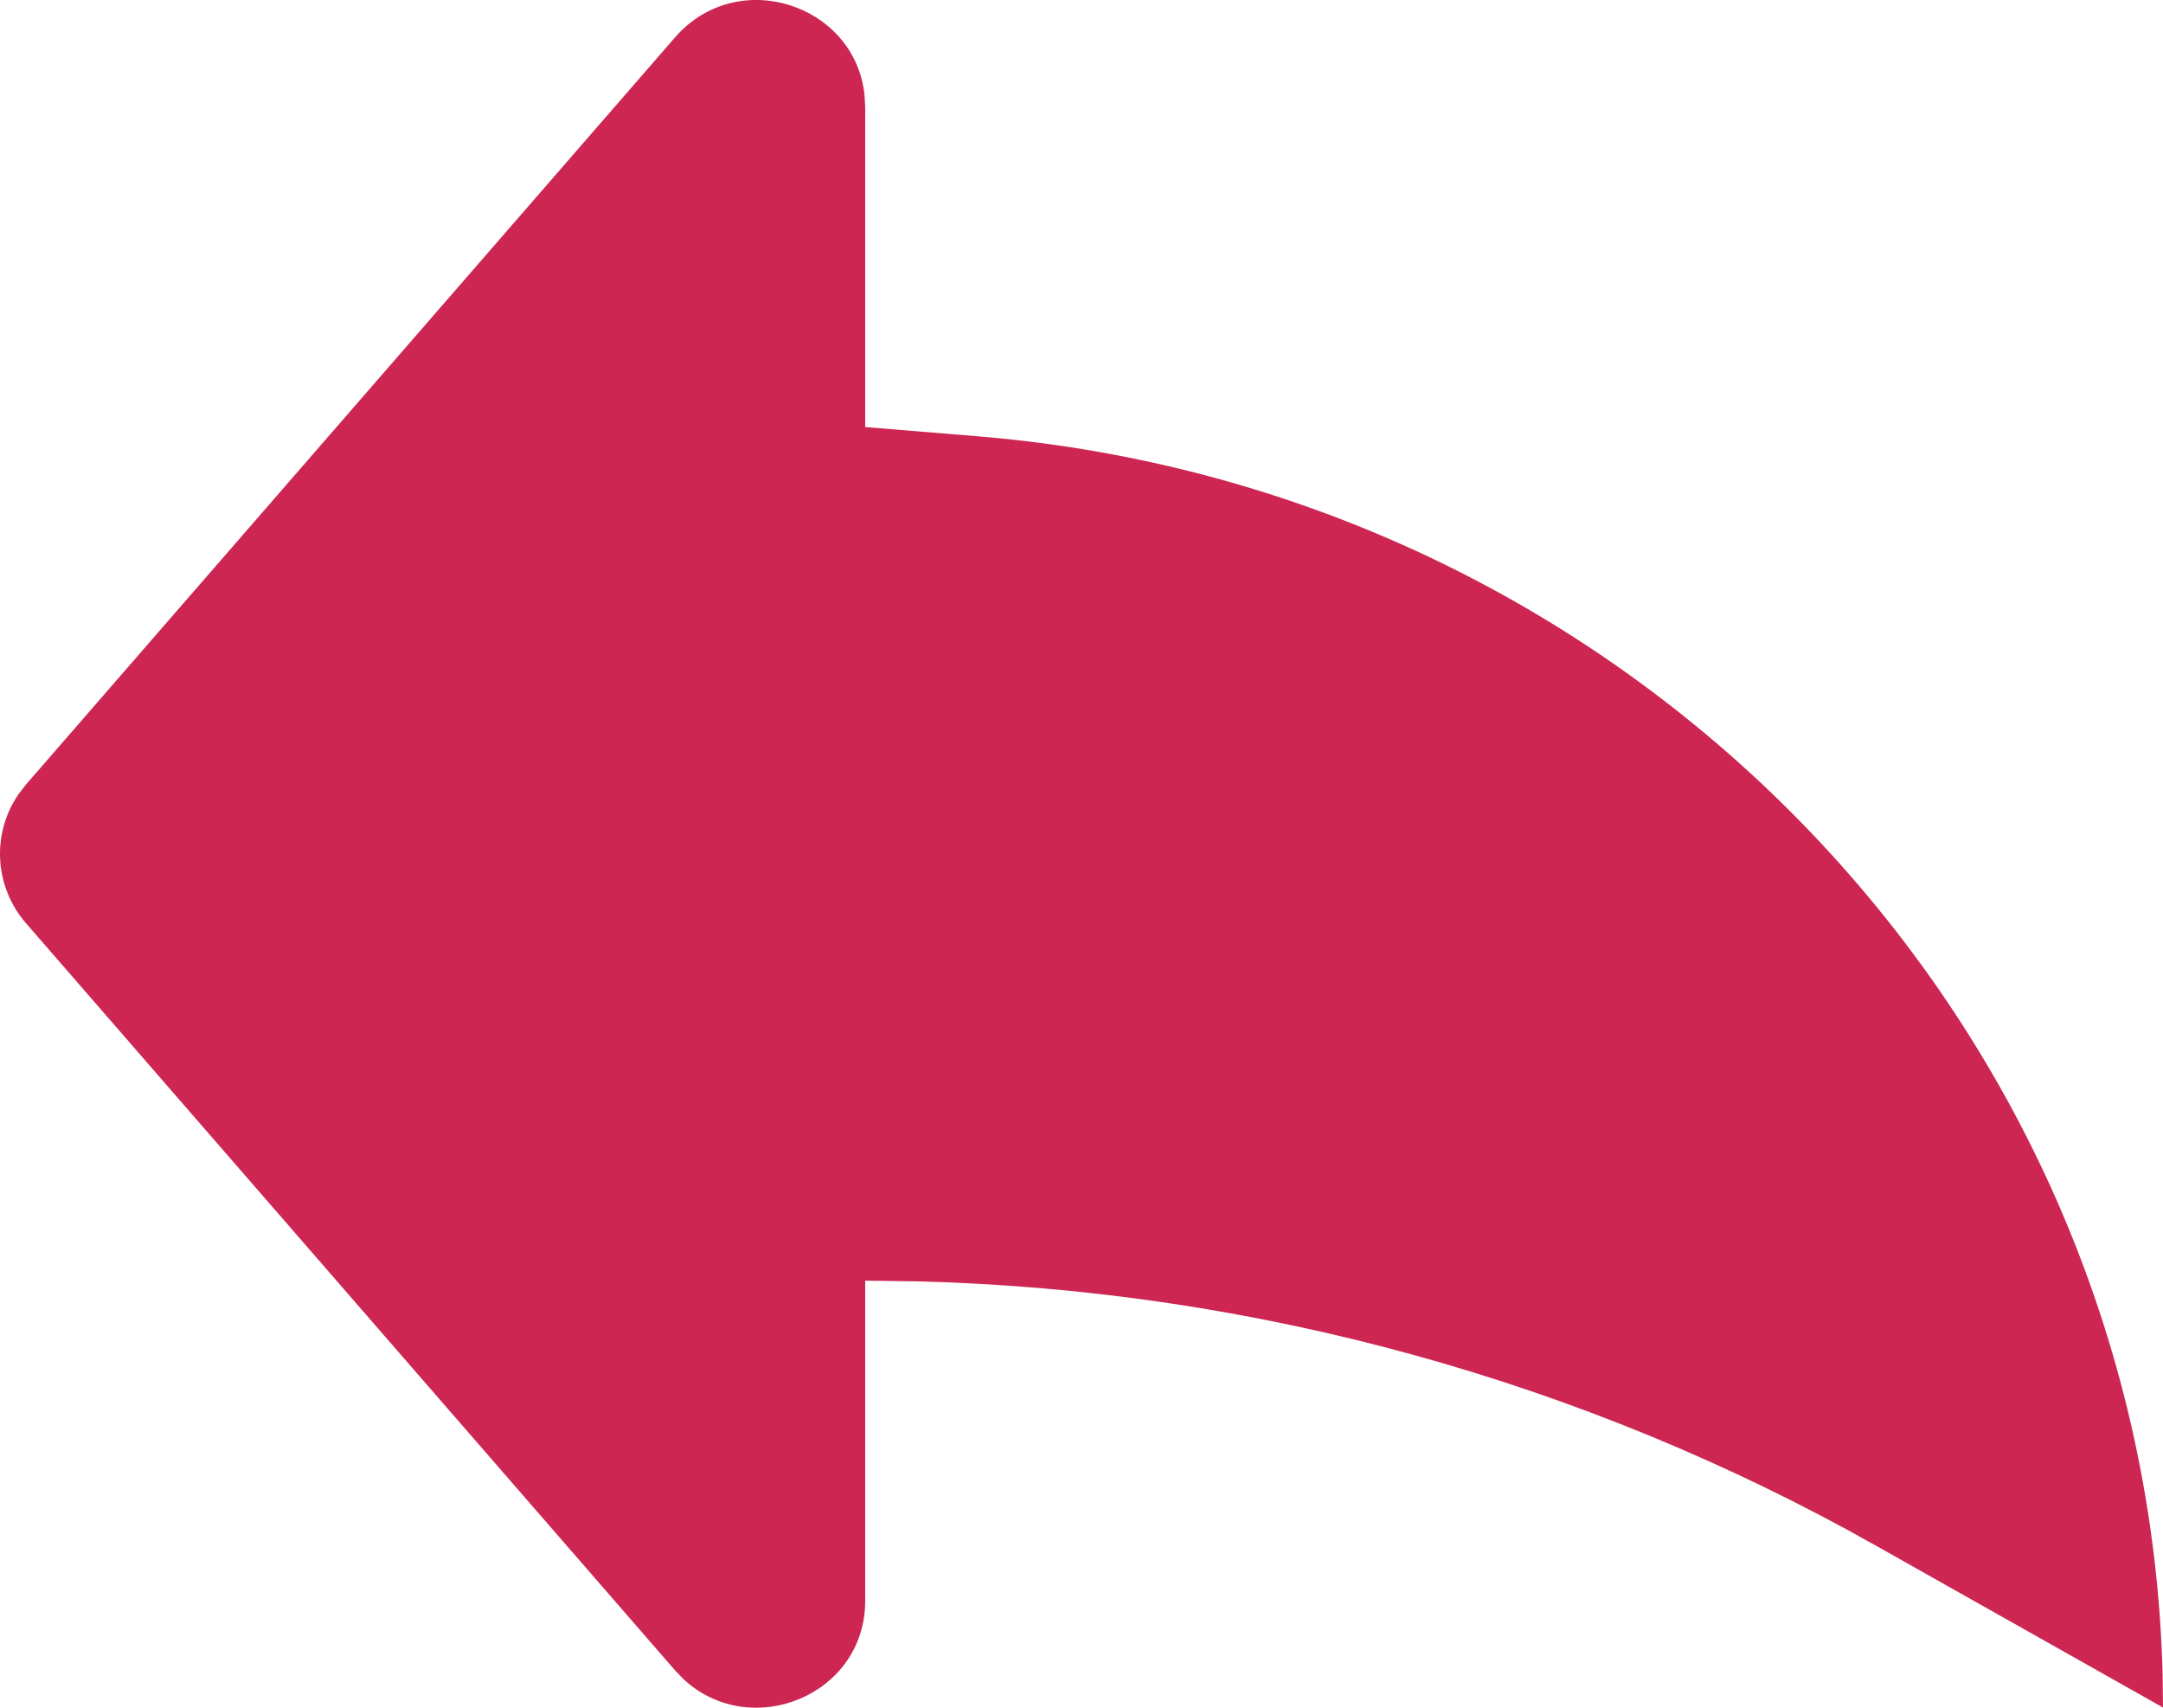
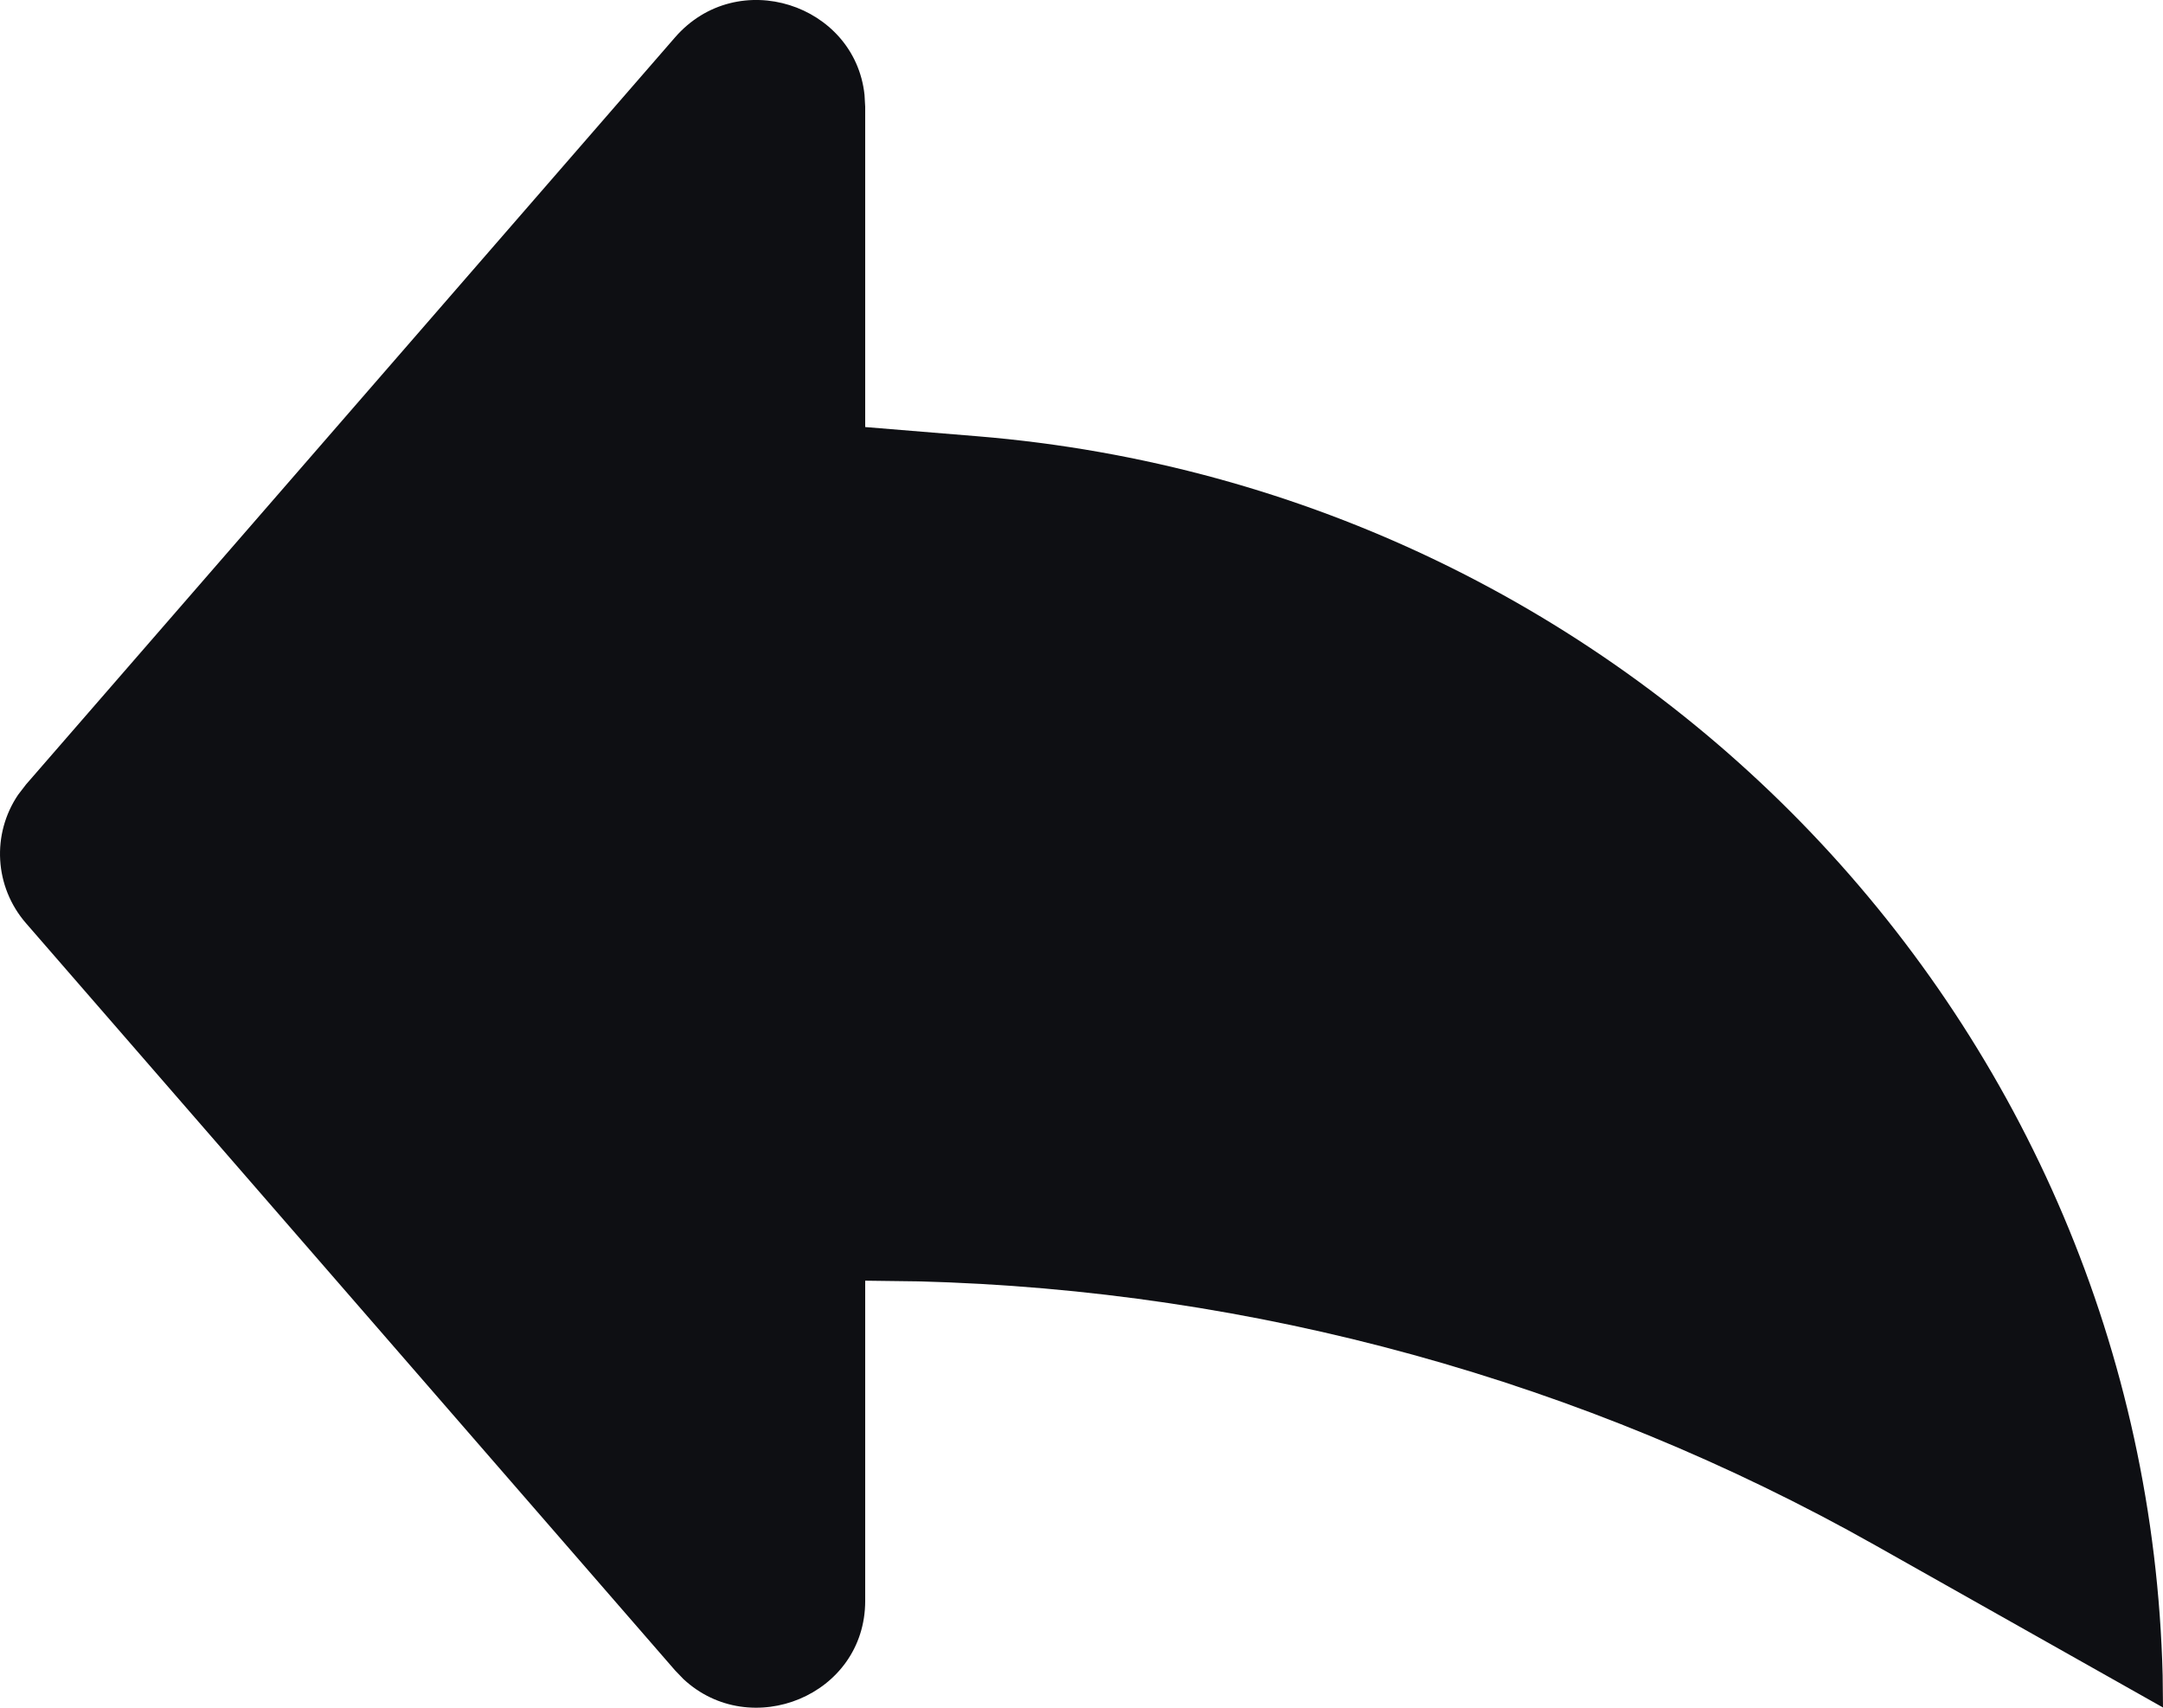
<svg xmlns="http://www.w3.org/2000/svg" width="19" height="15" viewBox="0 0 19 15" fill="none">
-   <path d="M7.6 14.061C7.6 14.895 6.592 15.297 6.003 14.748L5.929 14.671L0.229 8.11C-0.051 7.788 -0.074 7.326 0.159 6.981L0.229 6.89L5.929 0.329C6.479 -0.304 7.509 0.037 7.594 0.833L7.6 0.939V3.751L8.586 3.832C14.377 4.308 18.854 9.015 18.997 14.717L19 14.998L16.474 13.574C13.907 12.127 11.018 11.331 8.066 11.255L7.6 11.249V14.061Z" fill="#cd2653" />
+   <path d="M7.6 14.061C7.6 14.895 6.592 15.297 6.003 14.748L5.929 14.671L0.229 8.11C-0.051 7.788 -0.074 7.326 0.159 6.981L0.229 6.89L5.929 0.329C6.479 -0.304 7.509 0.037 7.594 0.833L7.6 0.939V3.751L8.586 3.832C14.377 4.308 18.854 9.015 18.997 14.717L19 14.998L16.474 13.574C13.907 12.127 11.018 11.331 8.066 11.255L7.6 11.249V14.061Z" fill="#0E0F13" />
</svg>
